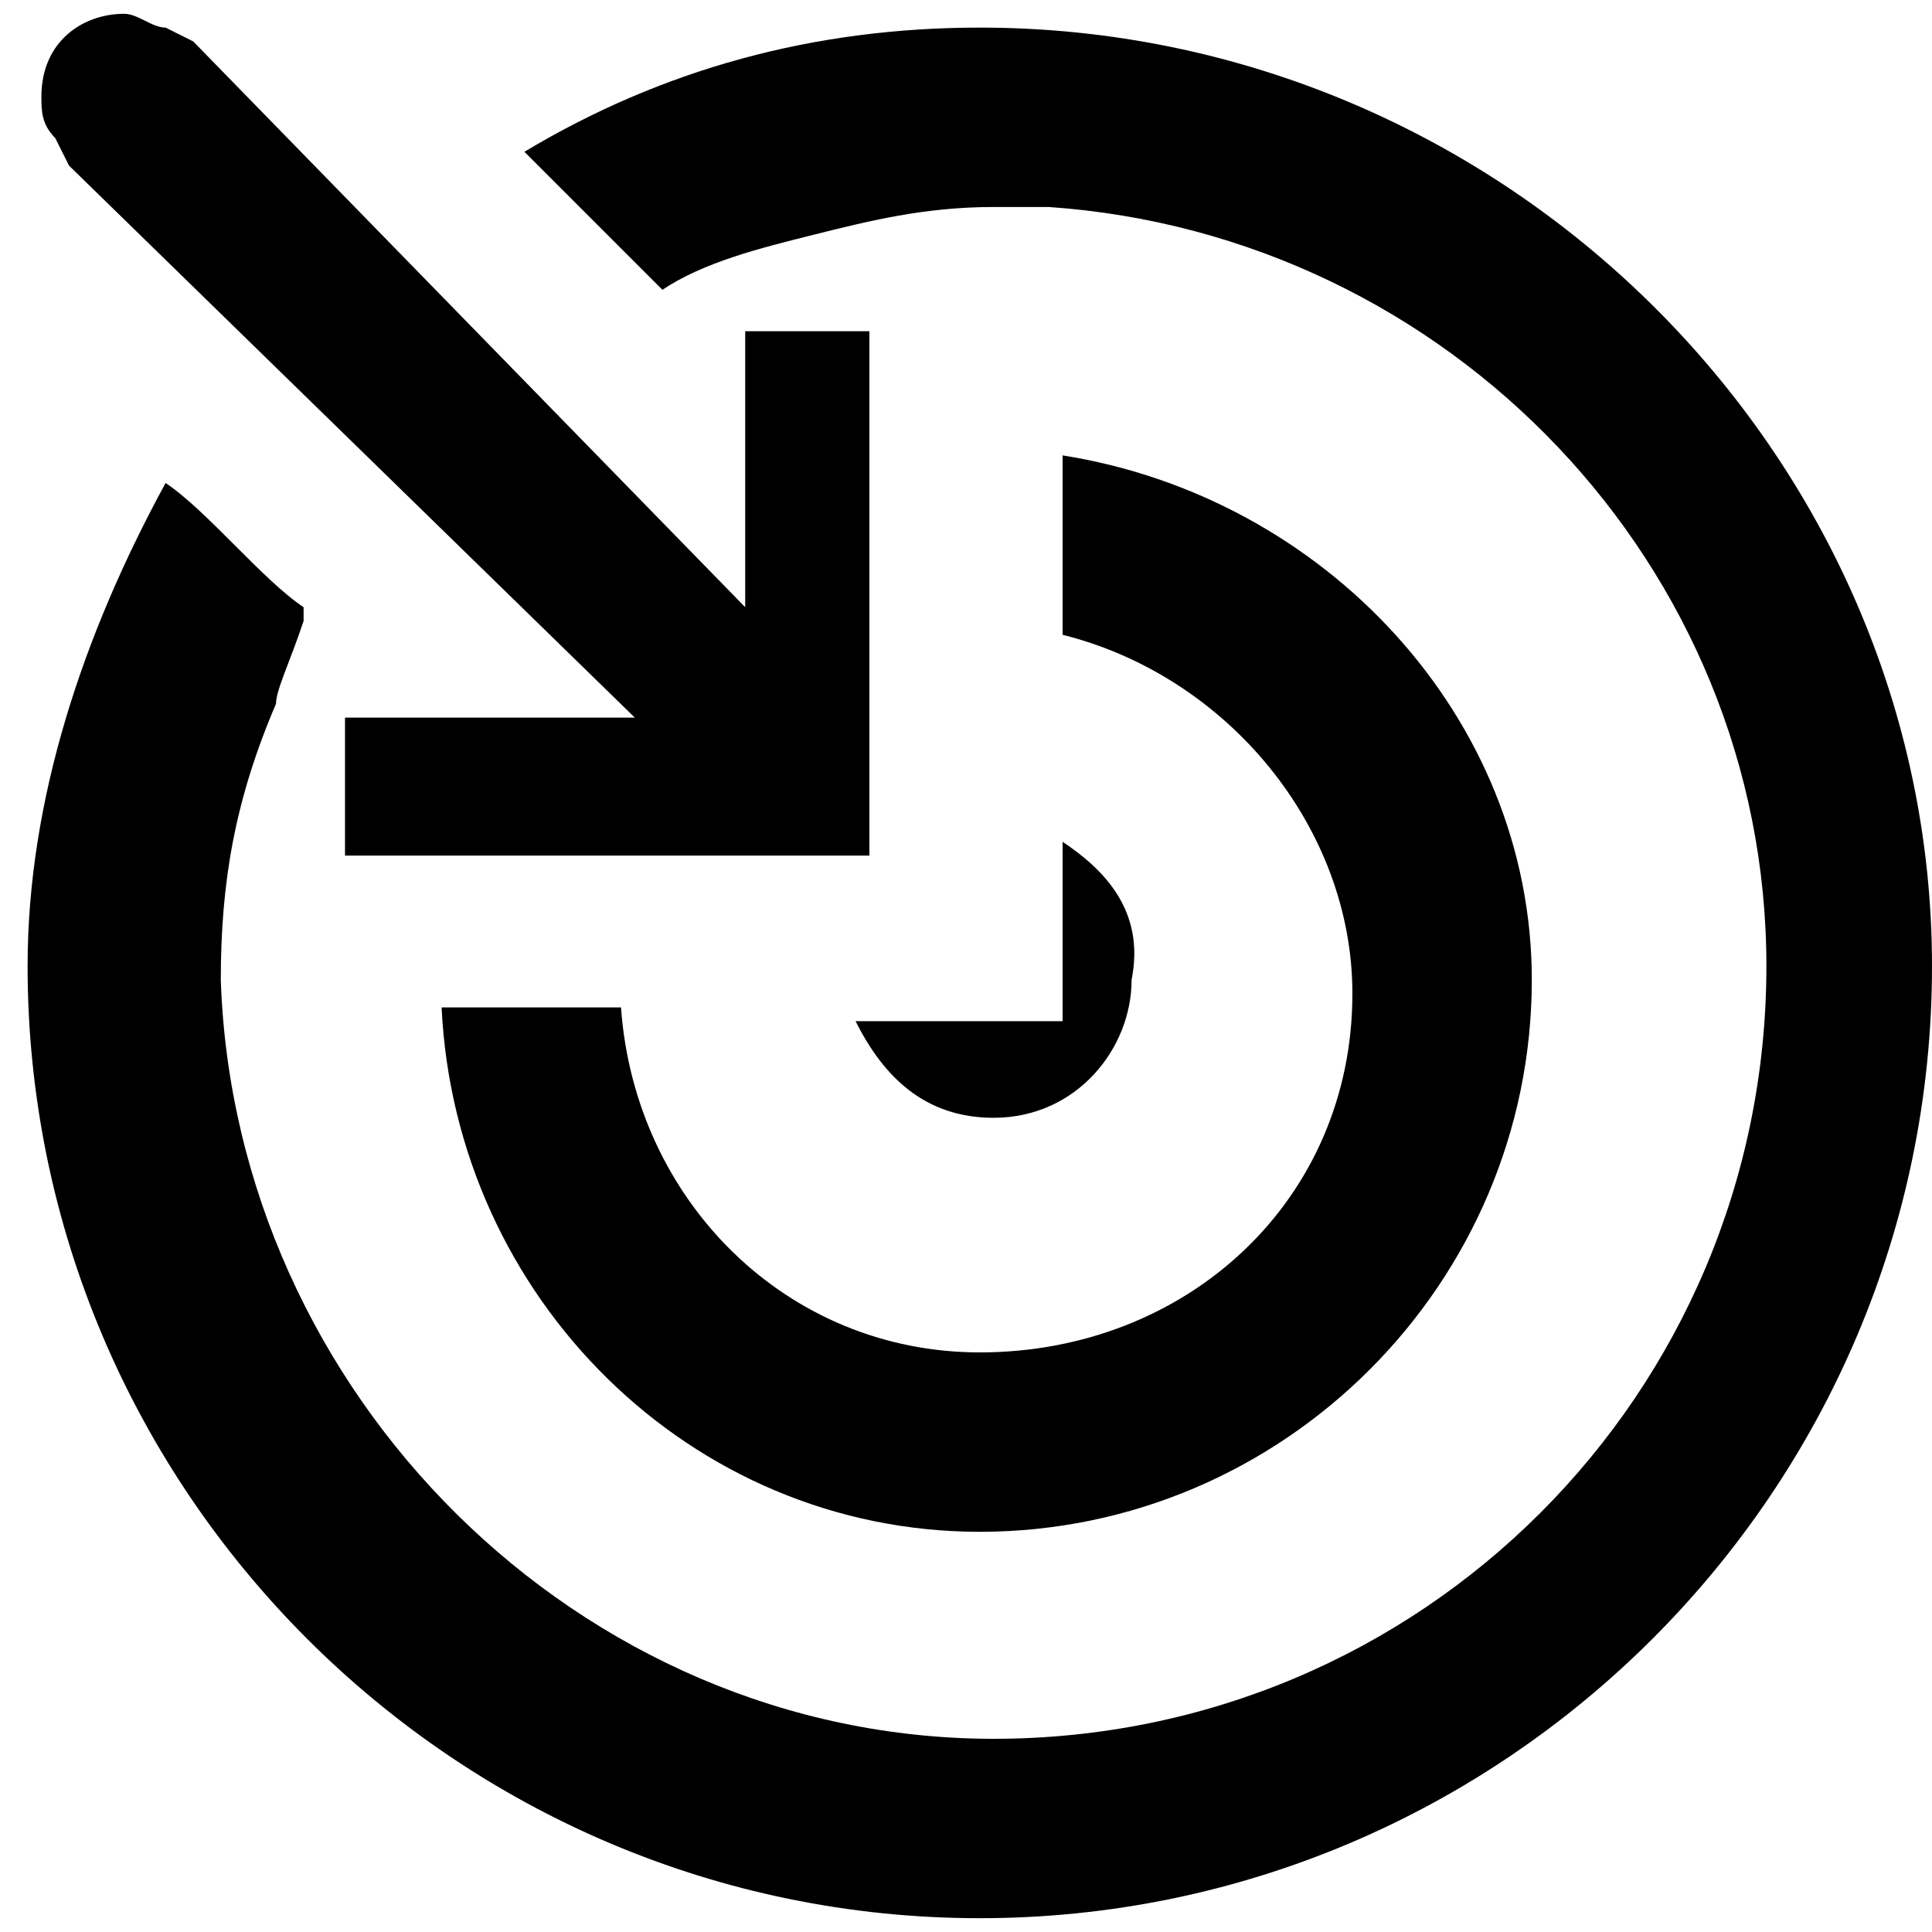
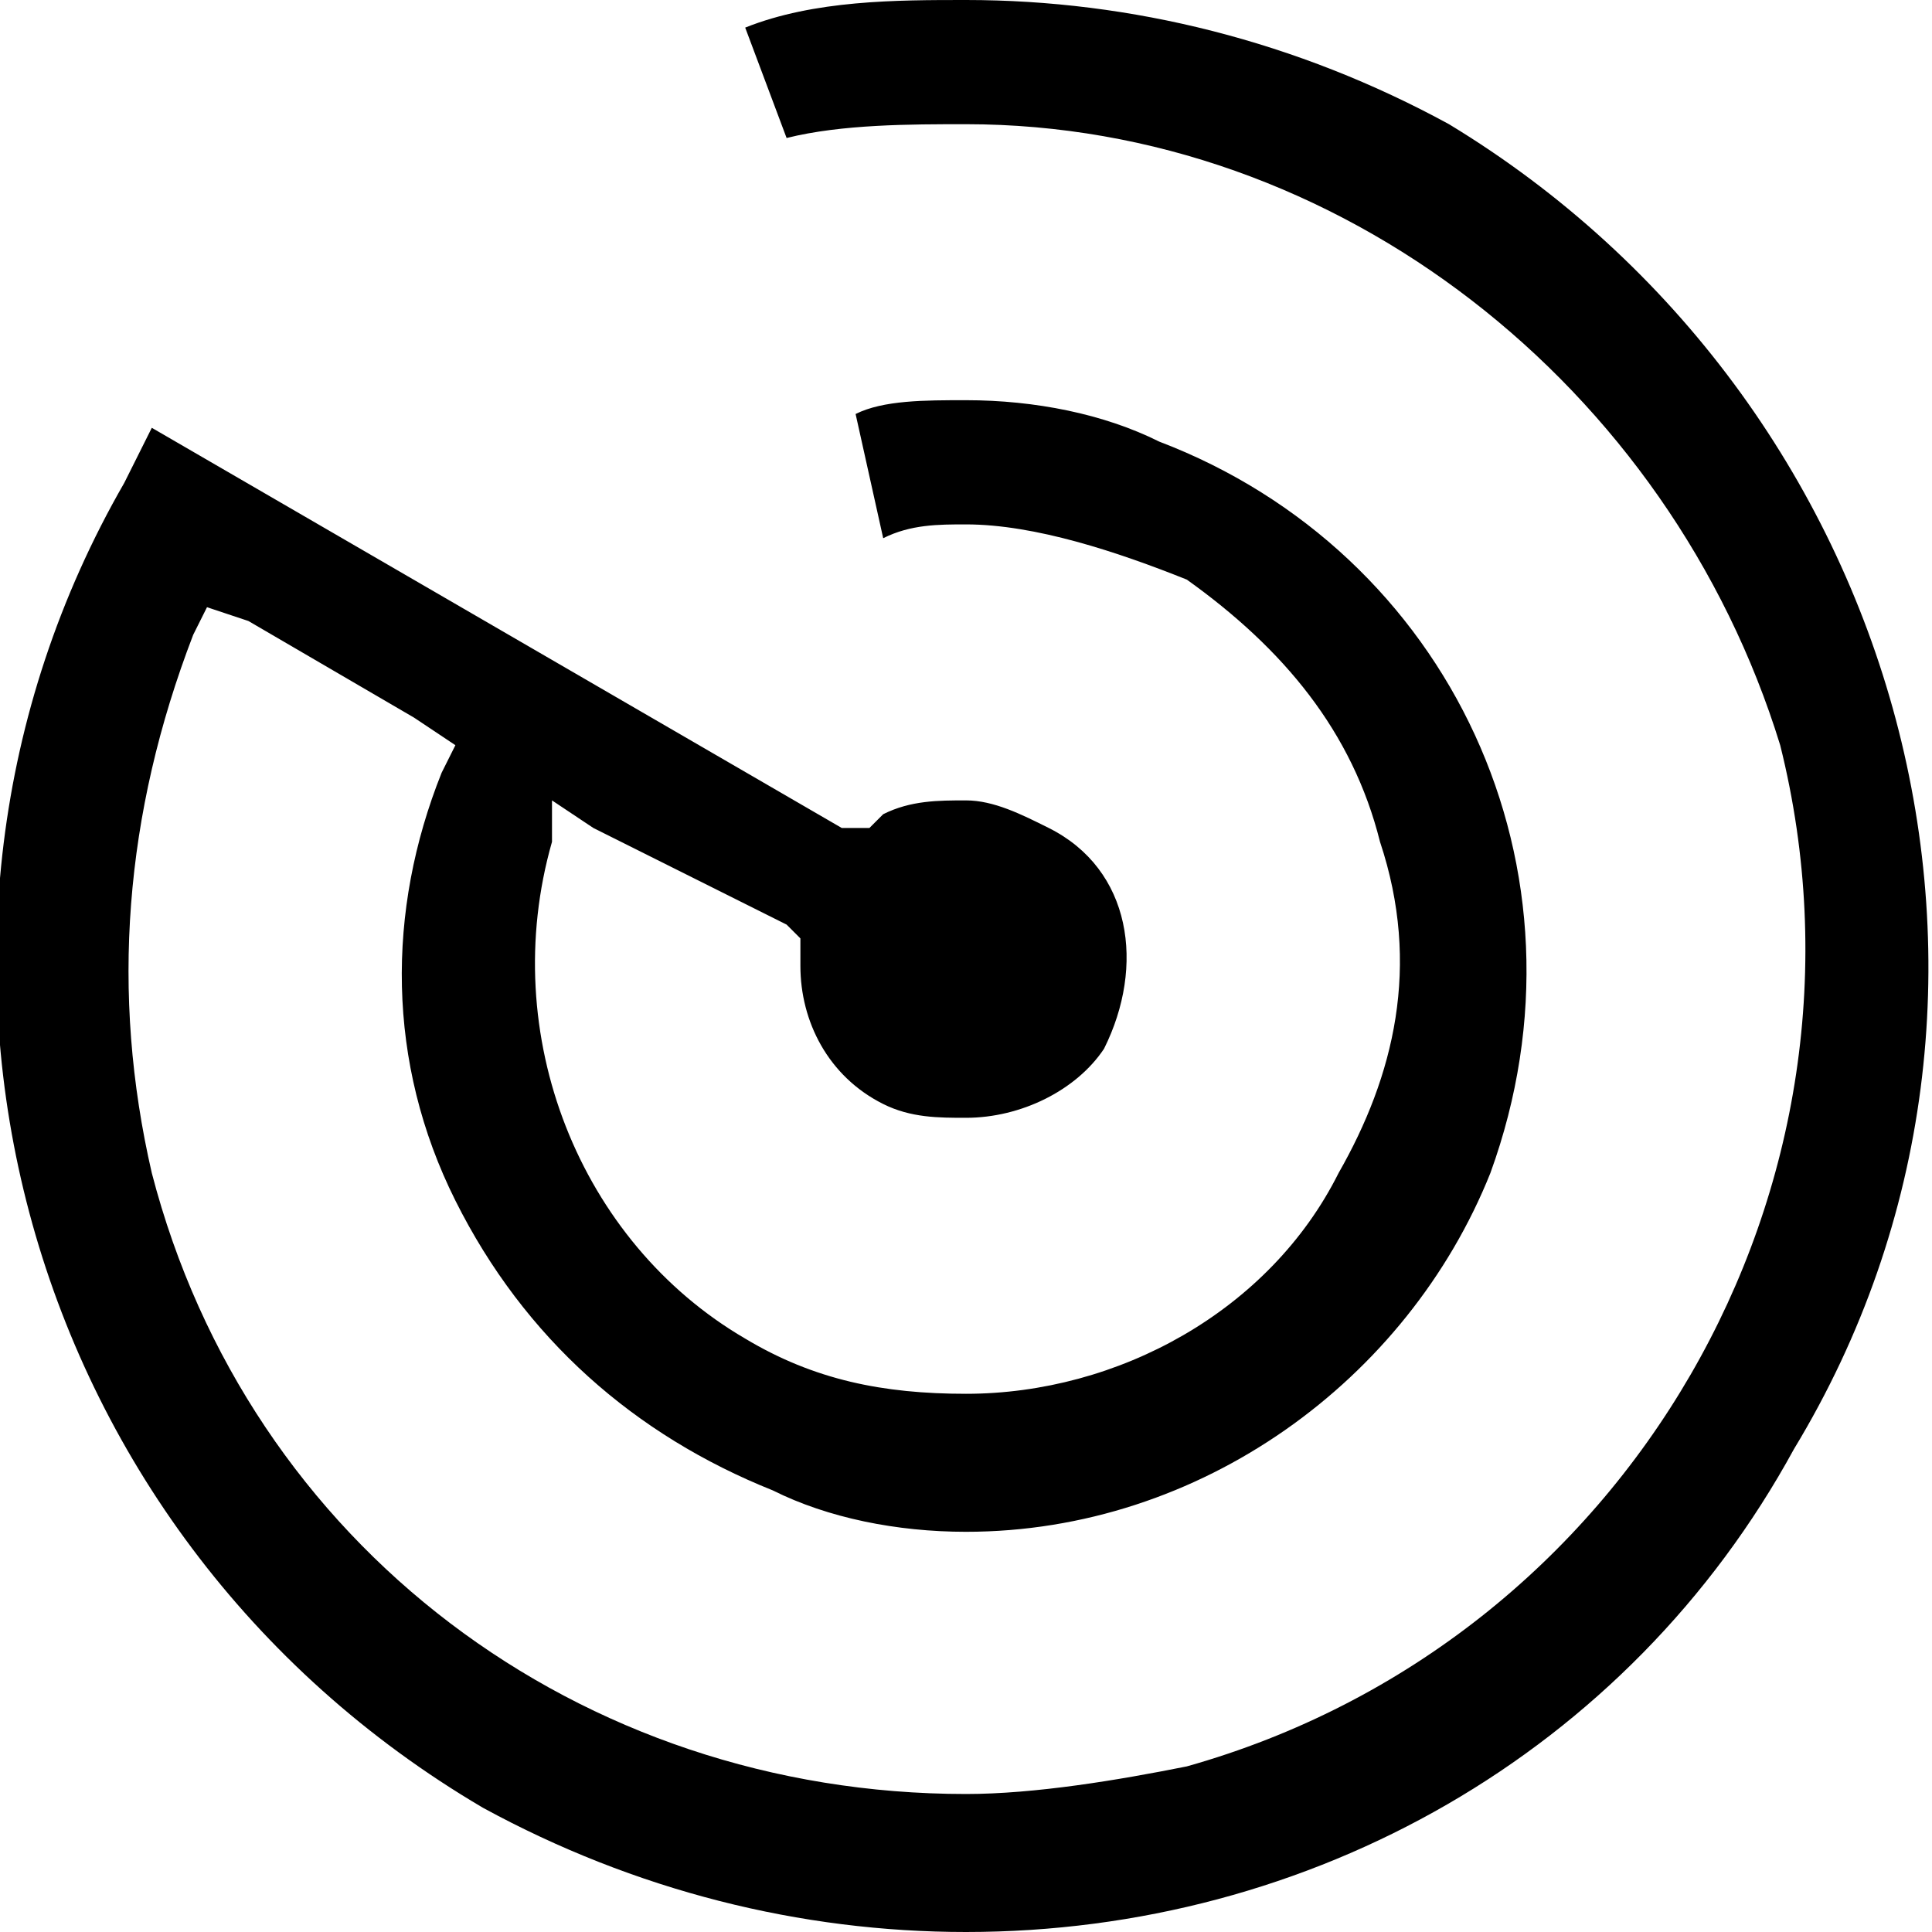
<svg xmlns="http://www.w3.org/2000/svg" version="1.1" id="endpoint" x="0px" y="0px" viewBox="0 0 14 14" style="enable-background:new 0 0 14 14;" xml:space="preserve">
-   <path d="M5.4,2.4v2l-4-4.1c0,0,0,0,0,0L1.2,0.2c0,0,0,0,0,0C1.1,0.2,1,0.1,0.9,0.1c-0.3,0-0.6,0.2-0.6,0.6c0,0.1,0,0.2,0.1,0.3  l0.1,0.2c0,0,0,0,0,0l4.1,4l-2.1,0v1h3.8V2.4H5.4z M7.1,0.2c-1.2,0-2.3,0.3-3.3,0.9l1,1c0,0,0,0,0,0c0.3-0.2,0.7-0.3,1.1-0.4  c0.4-0.1,0.8-0.2,1.3-0.2c0.1,0,0.2,0,0.4,0c2.9,0.2,5.2,2.6,5.2,5.5c0,3.1-2.5,5.6-5.6,5.6c-3,0-5.5-2.5-5.6-5.5  c0-0.7,0.1-1.3,0.4-2C2,5,2.1,4.8,2.2,4.5c0,0,0,0,0-0.1c-0.3-0.2-0.7-0.7-1-0.9c-0.6,1.1-1,2.3-1,3.5c0,3.8,3.1,6.9,6.9,6.9  c3.8,0,6.9-3.1,6.9-6.9C14,3.3,10.9,0.2,7.1,0.2z M7.7,3.3v1.3C8.9,4.9,9.8,6,9.8,7.2c0,1.5-1.2,2.6-2.7,2.6c-1.4,0-2.5-1.1-2.6-2.5  H3.2c0.1,2.1,1.8,3.8,3.9,3.8c2.2,0,4-1.8,4-4C11.1,5.2,9.6,3.6,7.7,3.3z M7.7,6.1v1.3H6.2c0.2,0.4,0.5,0.7,1,0.7c0.6,0,1-0.5,1-1  C8.3,6.6,8,6.3,7.7,6.1z" />
+   <path d="M13,10.5C11.8,12.7,9.5,14,7,14c-1.2,0-2.4-0.3-3.5-0.9C0.1,11.1-1,6.8,0.9,3.5l0.2-0.4l5,2.9L6.3,6l0.1-0.1  C6.6,5.8,6.8,5.8,7,5.8c0.2,0,0.4,0.1,0.6,0.2C8.2,6.3,8.3,7,8,7.6C7.8,7.9,7.4,8.1,7,8.1C6.8,8.1,6.6,8.1,6.4,8  C6,7.8,5.8,7.4,5.8,7V6.8L5.7,6.7L4.3,6L4,5.8L4,6.1C3.6,7.5,4.2,9,5.4,9.7c0.5,0.3,1,0.4,1.6,0.4c1.1,0,2.2-0.6,2.7-1.6  C10.1,7.8,10.3,7,10,6.1C9.8,5.3,9.3,4.7,8.6,4.2C8.1,4,7.5,3.8,7,3.8c-0.2,0-0.4,0-0.6,0.1L6.2,3C6.4,2.9,6.7,2.9,7,2.9  c0.5,0,1,0.1,1.4,0.3c2.1,0.8,3.2,3.1,2.4,5.3C10.2,10,8.7,11.1,7,11.1c-0.5,0-1-0.1-1.4-0.3c-1-0.4-1.8-1.1-2.3-2.1  c-0.5-1-0.5-2.1-0.1-3.1l0.1-0.2L3,5.2L1.8,4.5L1.5,4.4L1.4,4.6C0.9,5.9,0.8,7.2,1.1,8.5C1.8,11.2,4.2,13,7,13  c0.5,0,1.1-0.1,1.6-0.2c3.2-0.9,5.1-4.2,4.3-7.4C12.1,2.8,9.7,0.9,7,0.9c-0.4,0-0.9,0-1.3,0.1L5.4,0.2C5.9,0,6.5,0,7,0  c1.2,0,2.4,0.3,3.5,0.9C13.8,2.9,15,7.2,13,10.5z" />
</svg>
